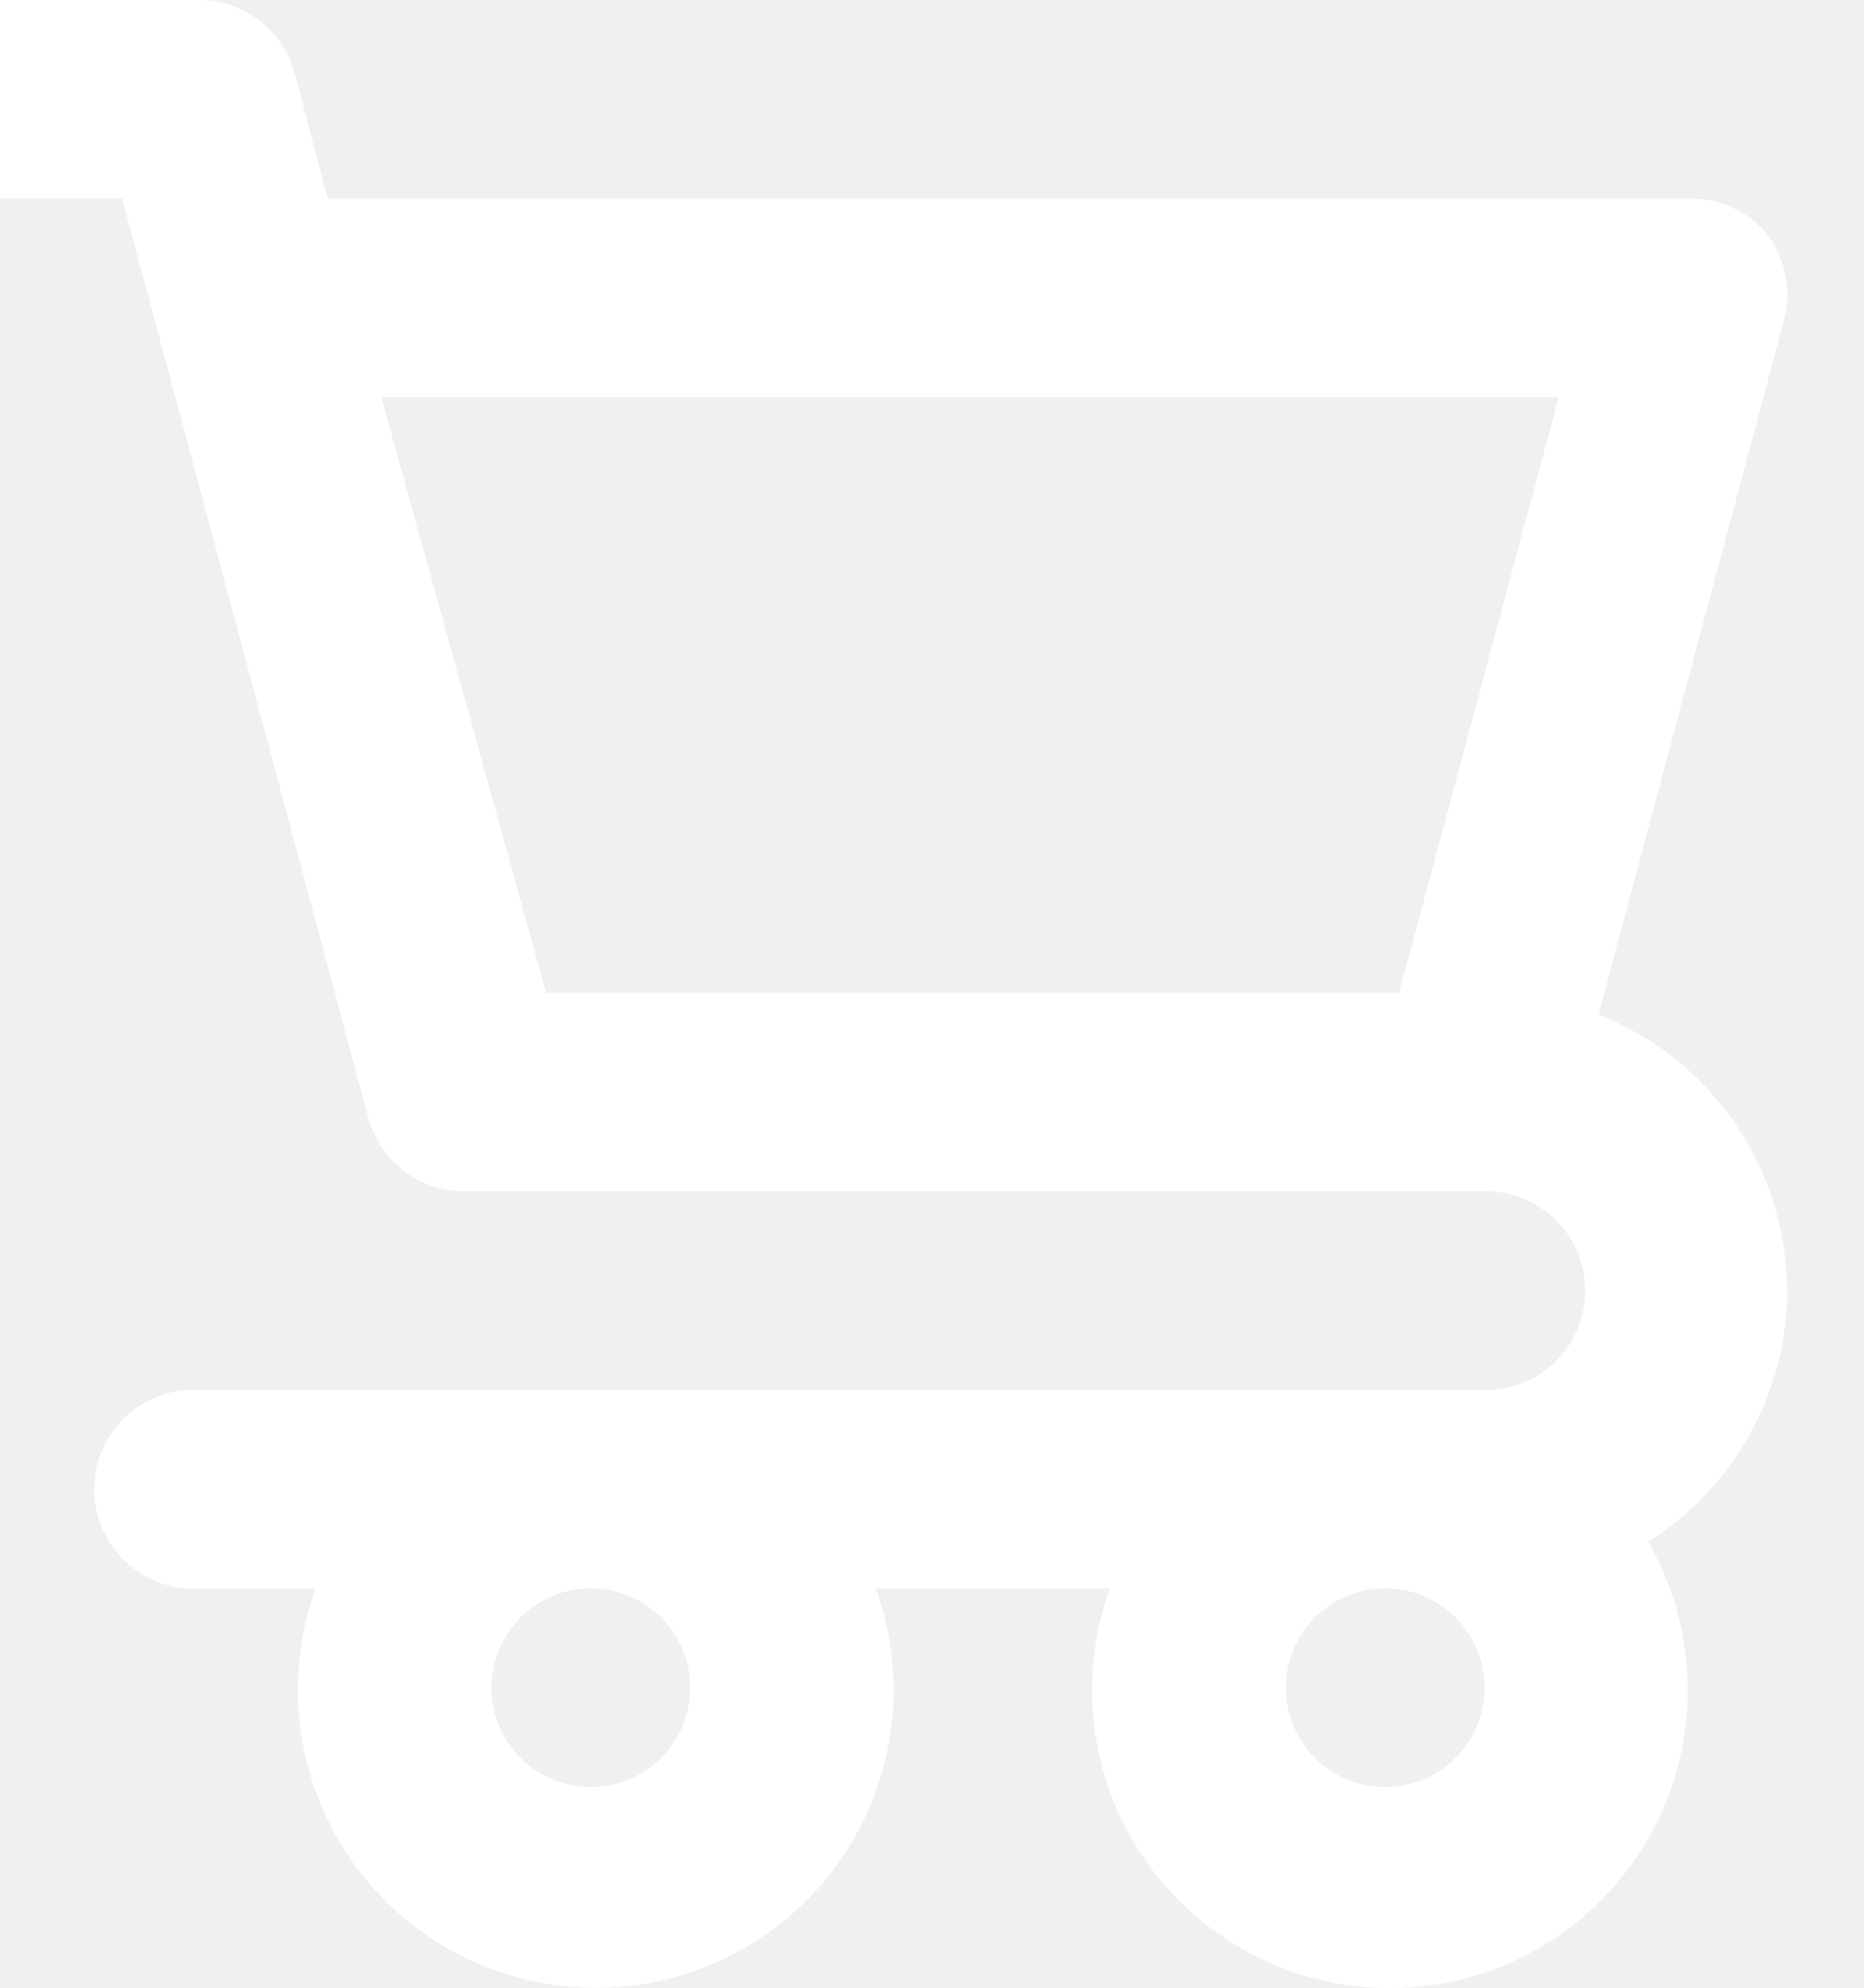
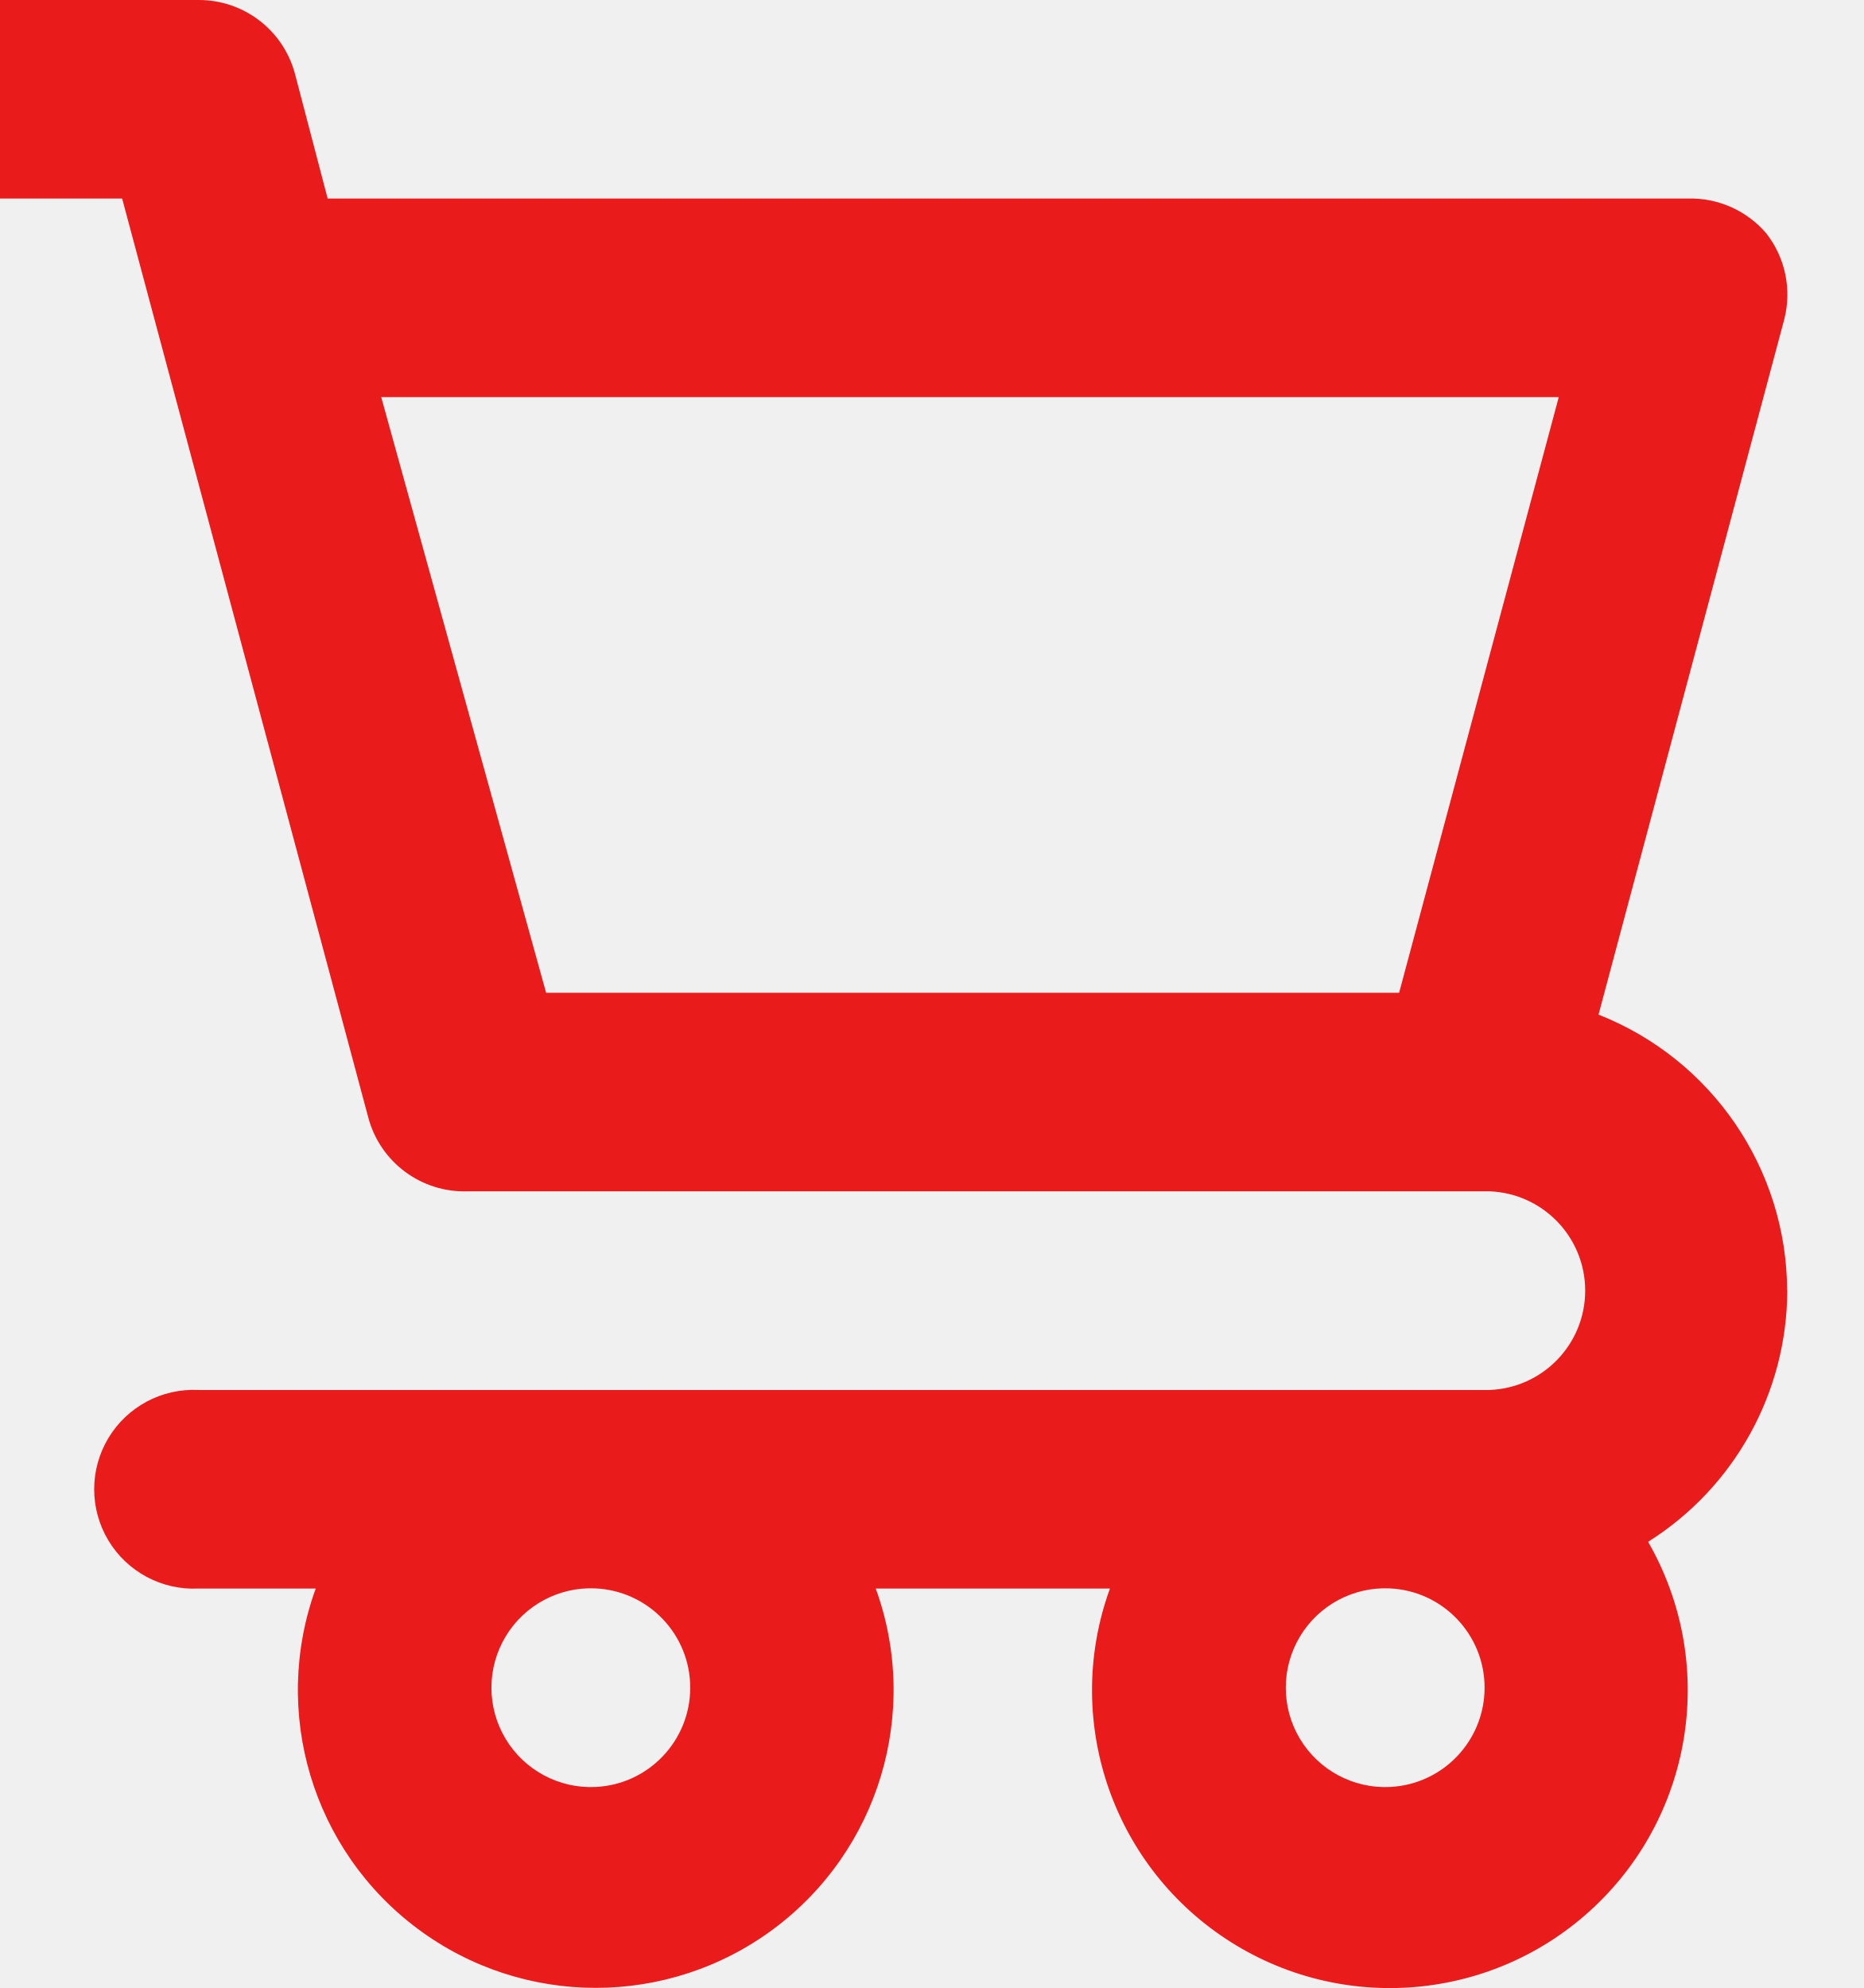
<svg xmlns="http://www.w3.org/2000/svg" width="15" height="16">
-   <path d="M14.383 10.388a2.397 2.397 0 0 0-1.518-2.222l1.494-5.593a.8.8 0 0 0-.144-.695.8.8 0 0 0-.631-.28H2.637L2.373.591A.8.8 0 0 0 1.598 0H0v1.598h.983l1.982 7.4a.8.8 0 0 0 .799.59h8.222a.8.8 0 0 1 0 1.599H1.598a.8.8 0 1 0 0 1.598h.943a2.397 2.397 0 1 0 4.507 0h1.885a2.397 2.397 0 1 0 4.331-.376 2.397 2.397 0 0 0 1.12-2.021ZM11.26 7.99H4.395L3.068 3.196h9.477L11.26 7.991Zm-6.465 6.392a.8.8 0 1 1 0-1.598.8.8 0 0 1 0 1.598Zm6.393 0a.8.8 0 1 1 0-1.598.8.8 0 0 1 0 1.598Z" fill="#FFF" />
+   <path d="M14.383 10.388a2.397 2.397 0 0 0-1.518-2.222l1.494-5.593a.8.8 0 0 0-.144-.695.8.8 0 0 0-.631-.28H2.637L2.373.591A.8.8 0 0 0 1.598 0H0v1.598h.983l1.982 7.4a.8.8 0 0 0 .799.59h8.222a.8.8 0 0 1 0 1.599H1.598a.8.8 0 1 0 0 1.598h.943a2.397 2.397 0 1 0 4.507 0h1.885a2.397 2.397 0 1 0 4.331-.376 2.397 2.397 0 0 0 1.12-2.021ZM11.26 7.99H4.395L3.068 3.196h9.477L11.26 7.991Zm-6.465 6.392a.8.8 0 1 1 0-1.598.8.8 0 0 1 0 1.598Zm6.393 0a.8.8 0 1 1 0-1.598.8.8 0 0 1 0 1.598Z" fill="#e91b1bff" />
</svg>
